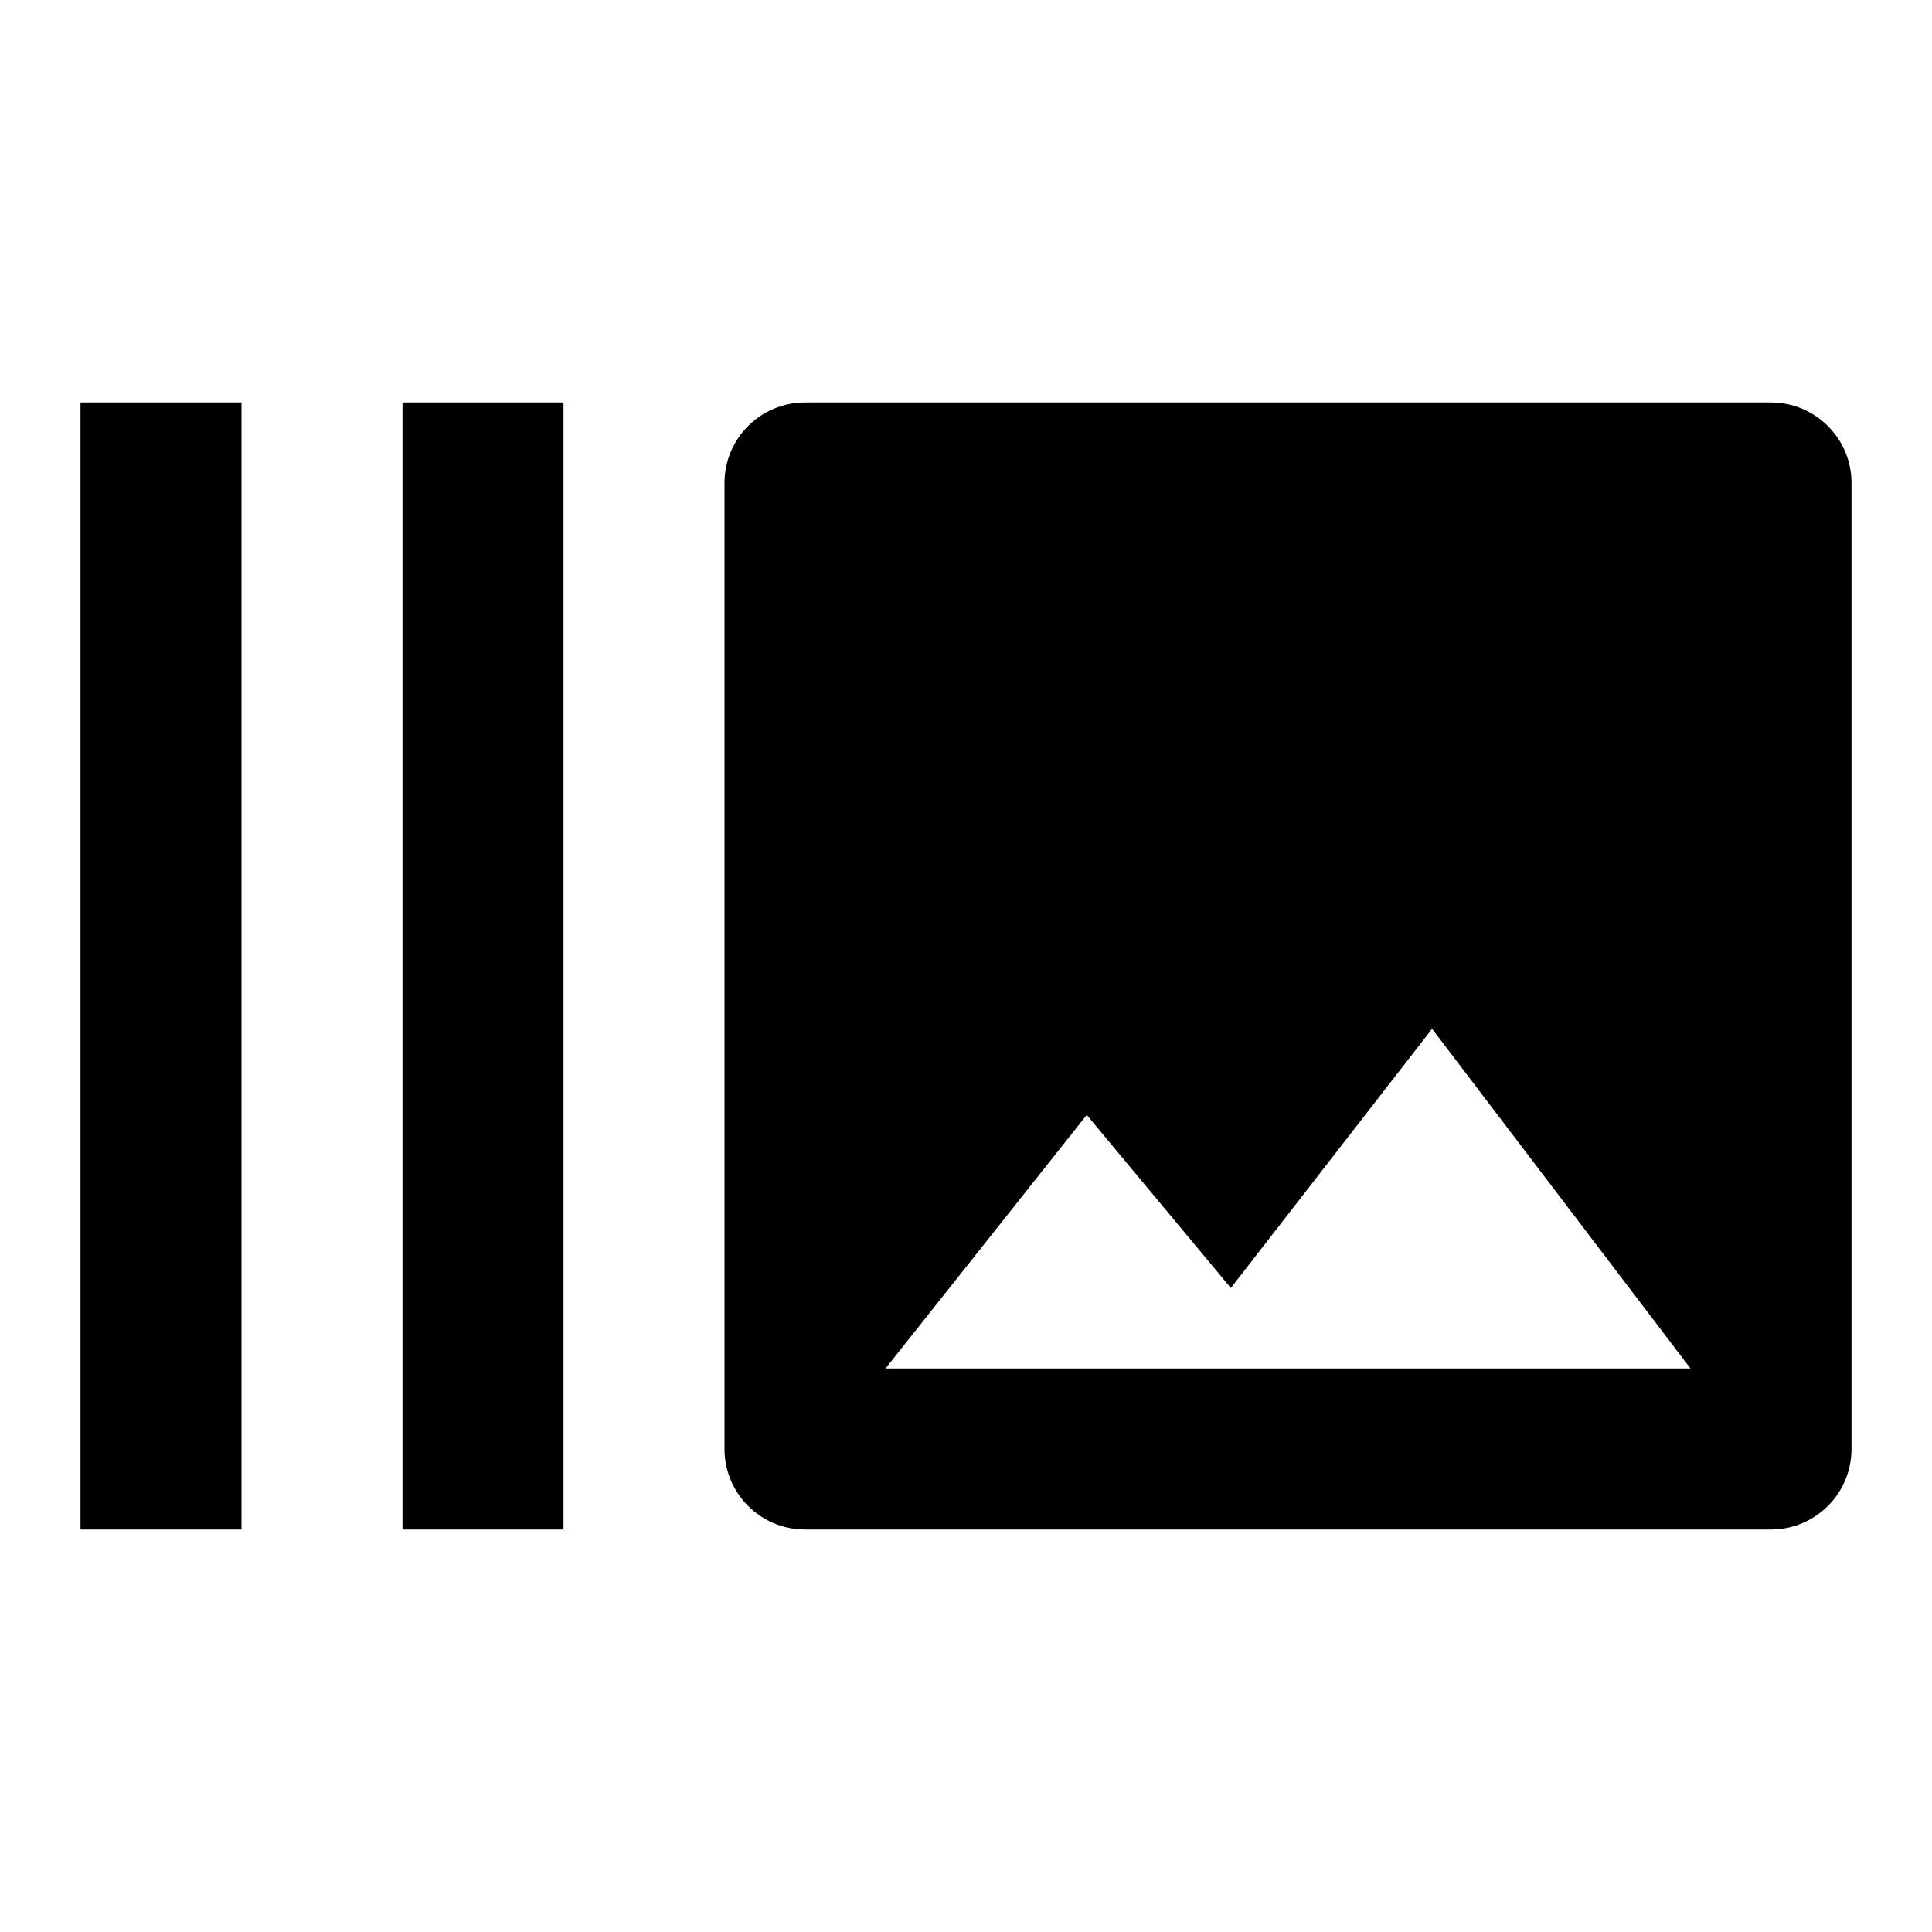
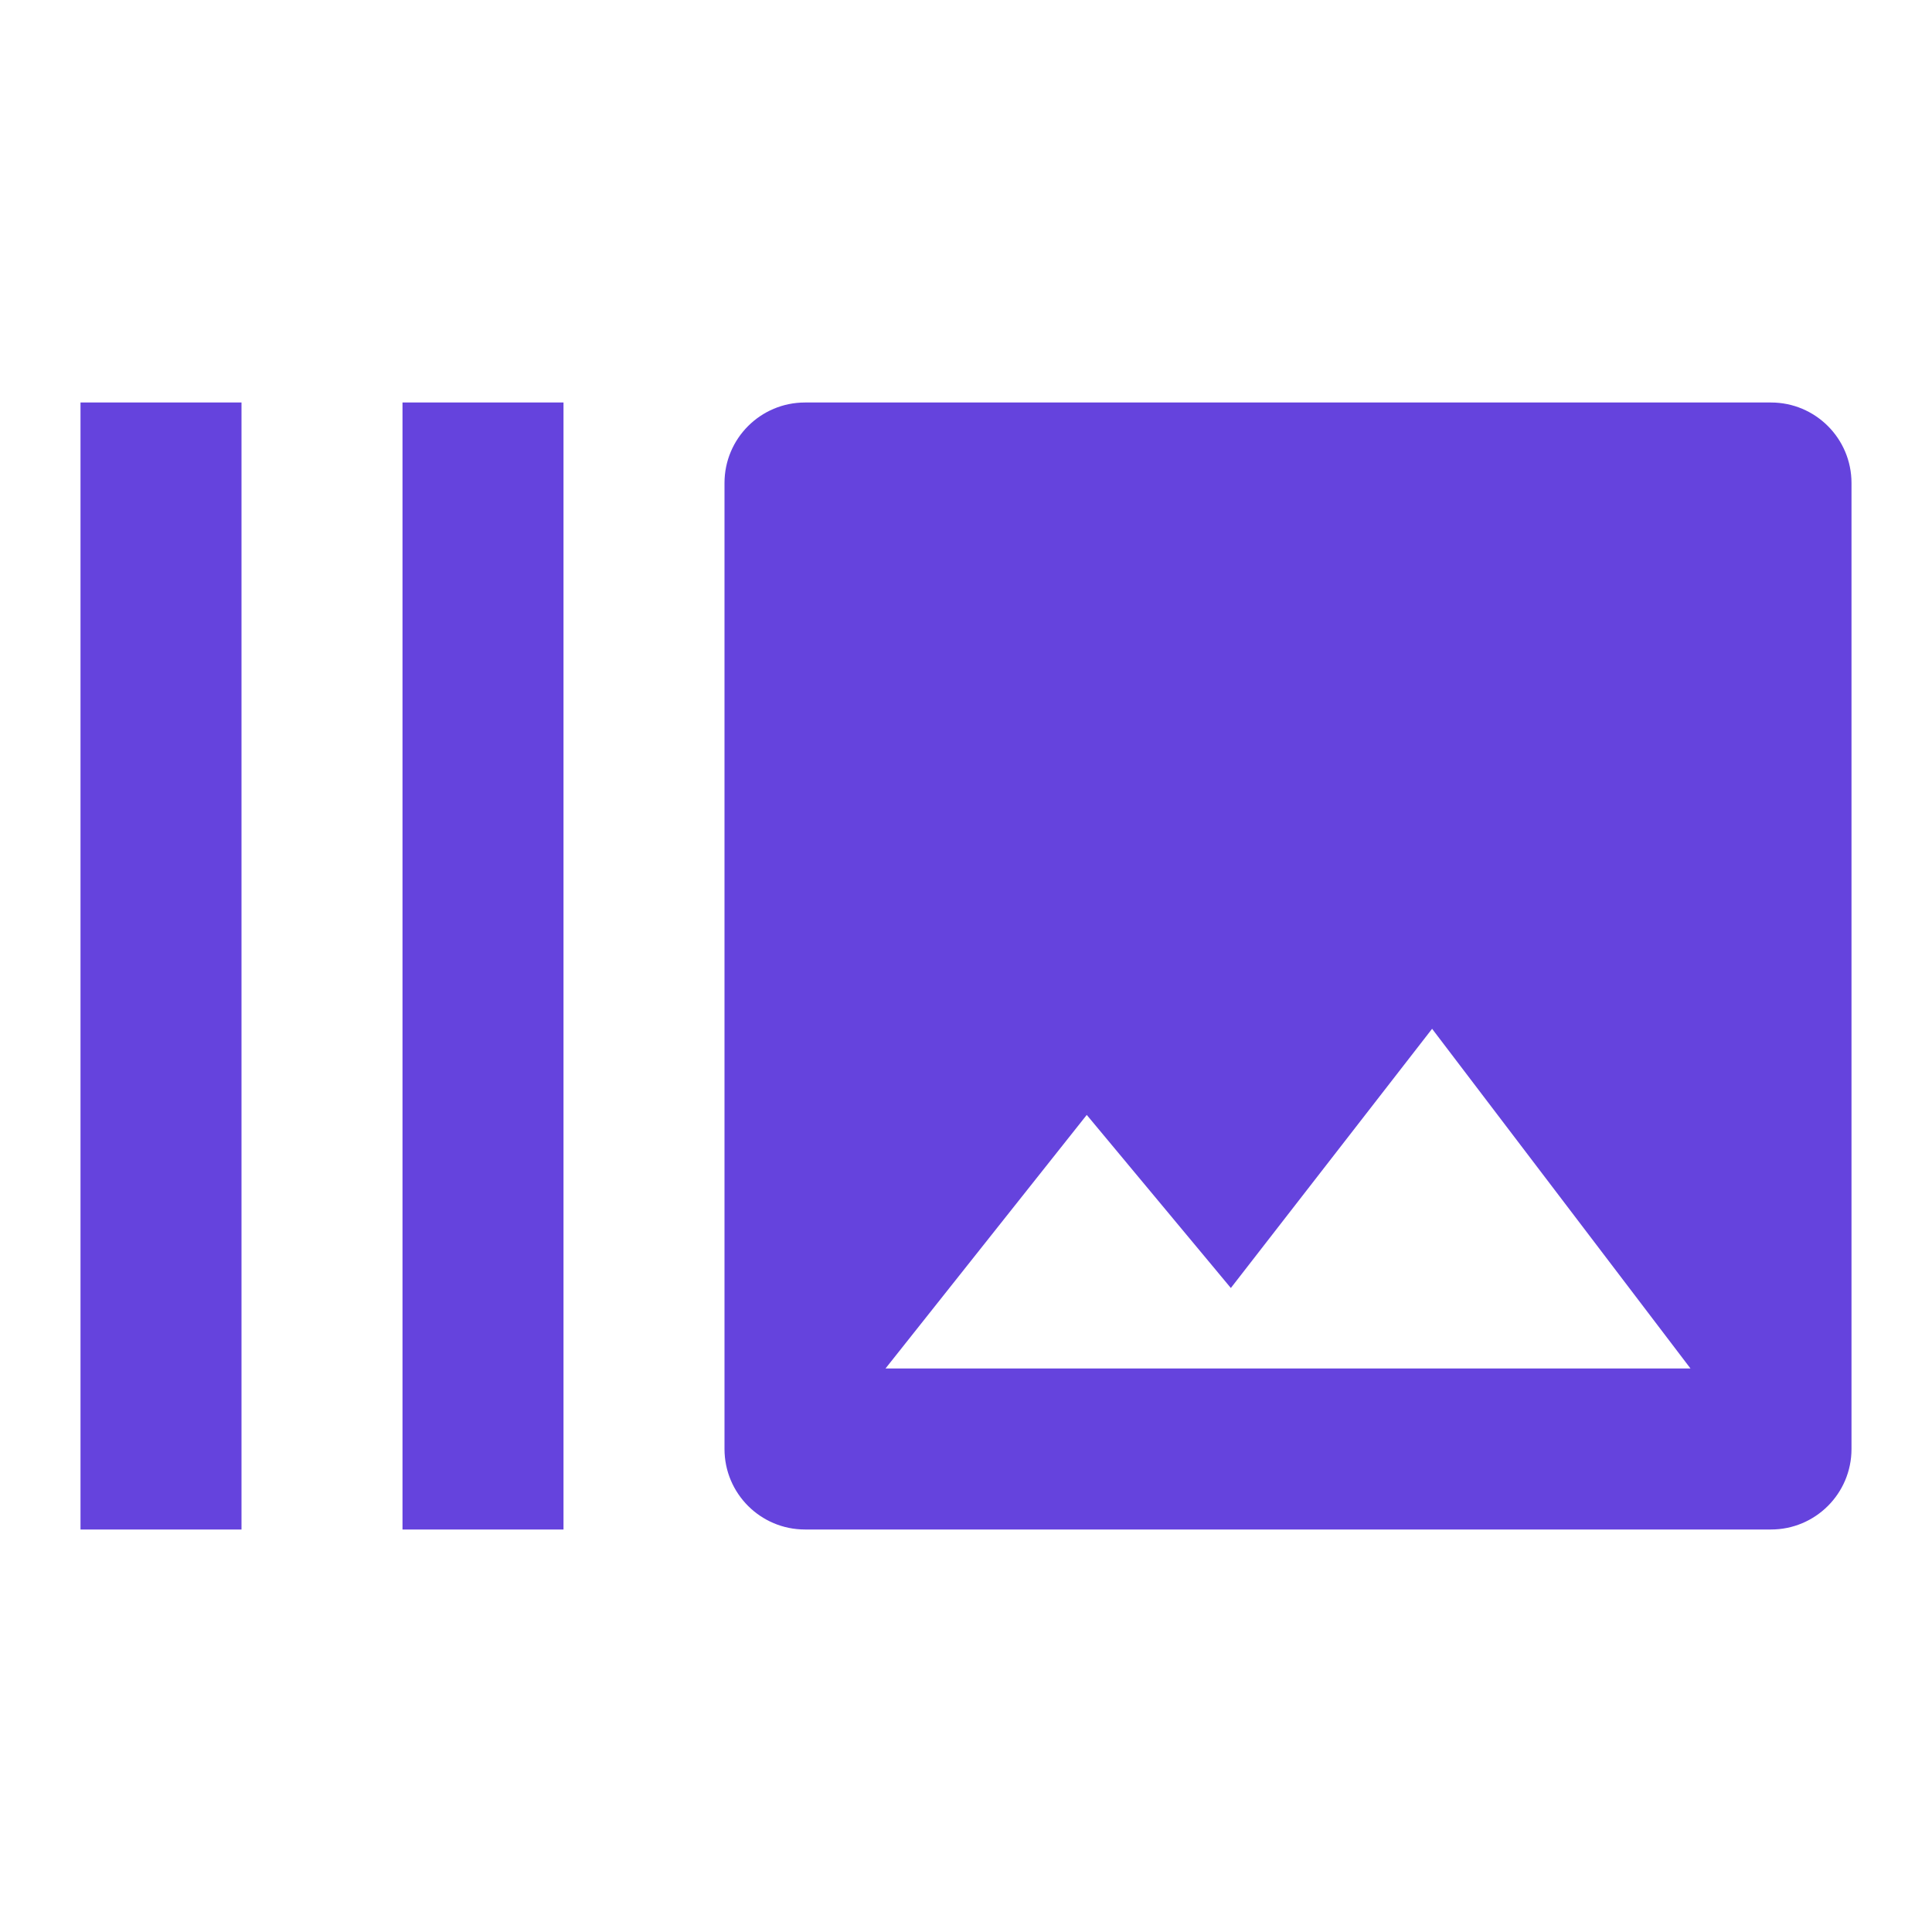
- <svg xmlns="http://www.w3.org/2000/svg" version="1.1" width="24" height="24" viewBox="0 0 24 24">
+ <svg xmlns="http://www.w3.org/2000/svg" version="1.1" width="24" height="24" viewBox="0 0 24 24" fill="#6543DD">
  <path d="M1,5H3V19H1V5M5,5H7V19H5V5M22,5H10A1,1 0 0,0 9,6V18A1,1 0 0,0 10,19H22A1,1 0 0,0 23,18V6A1,1 0 0,0 22,5M11,17L13.5,13.85L15.29,16L17.79,12.78L21,17H11Z" />
</svg>
